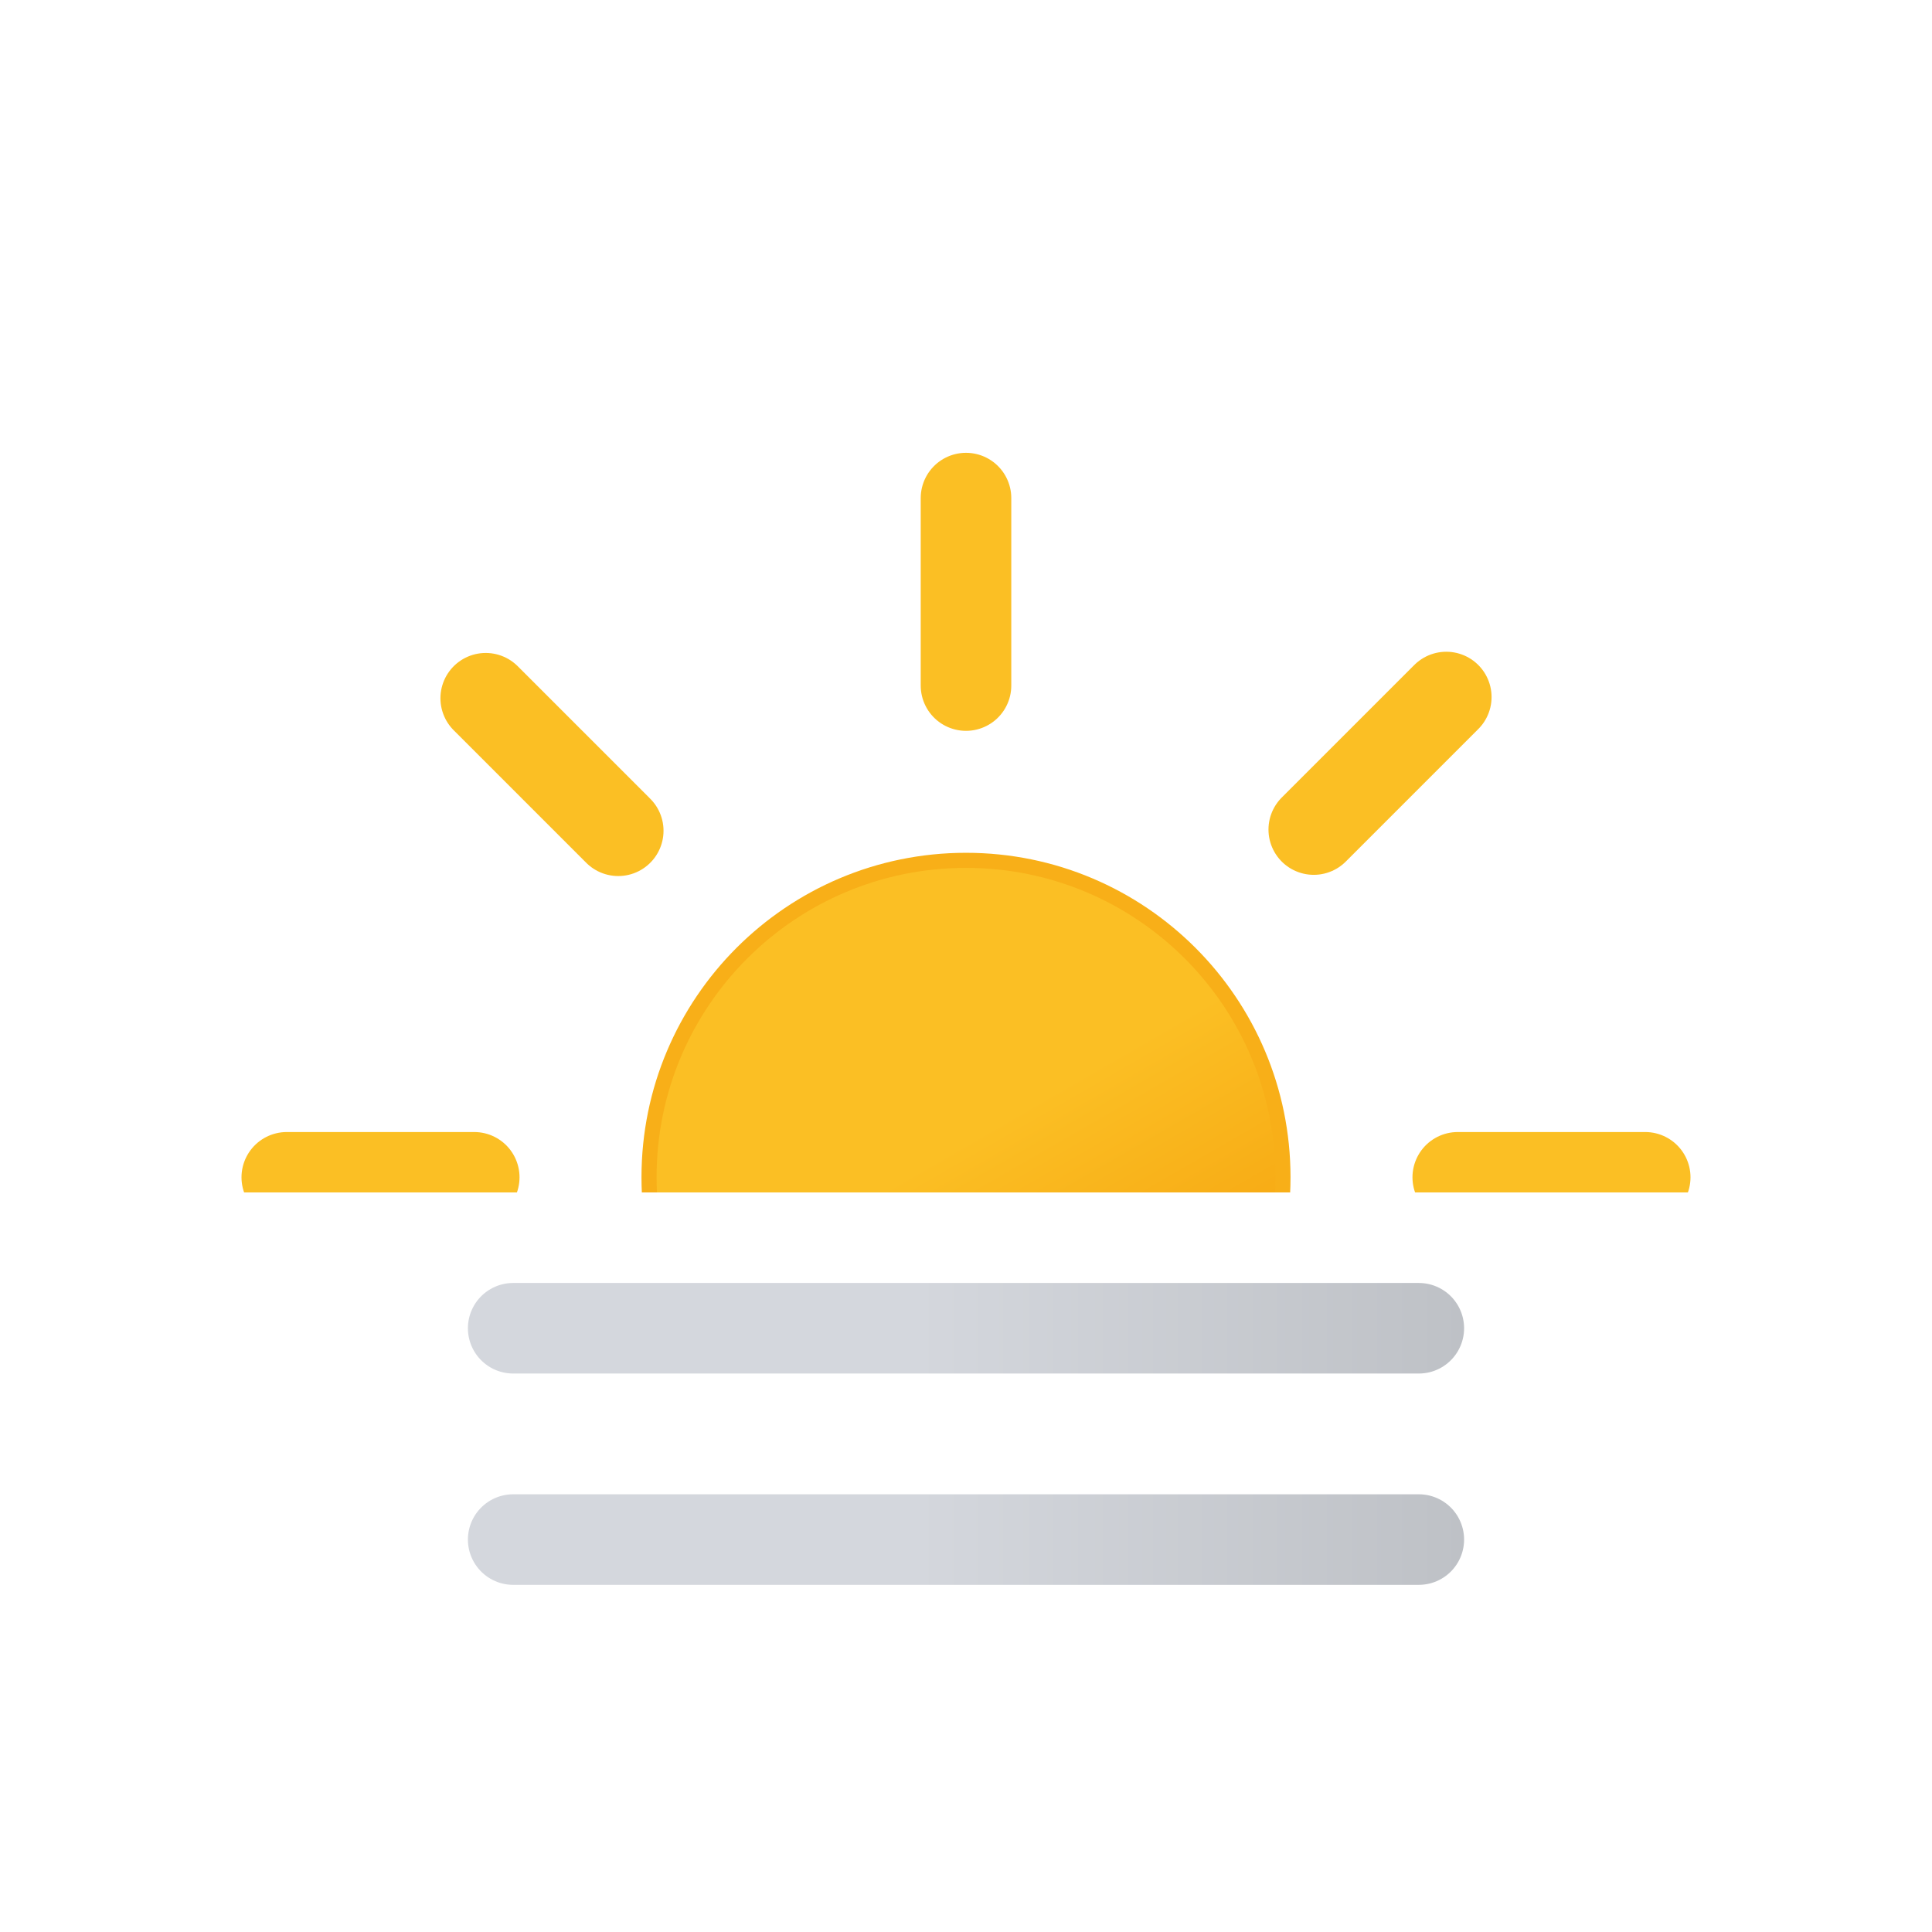
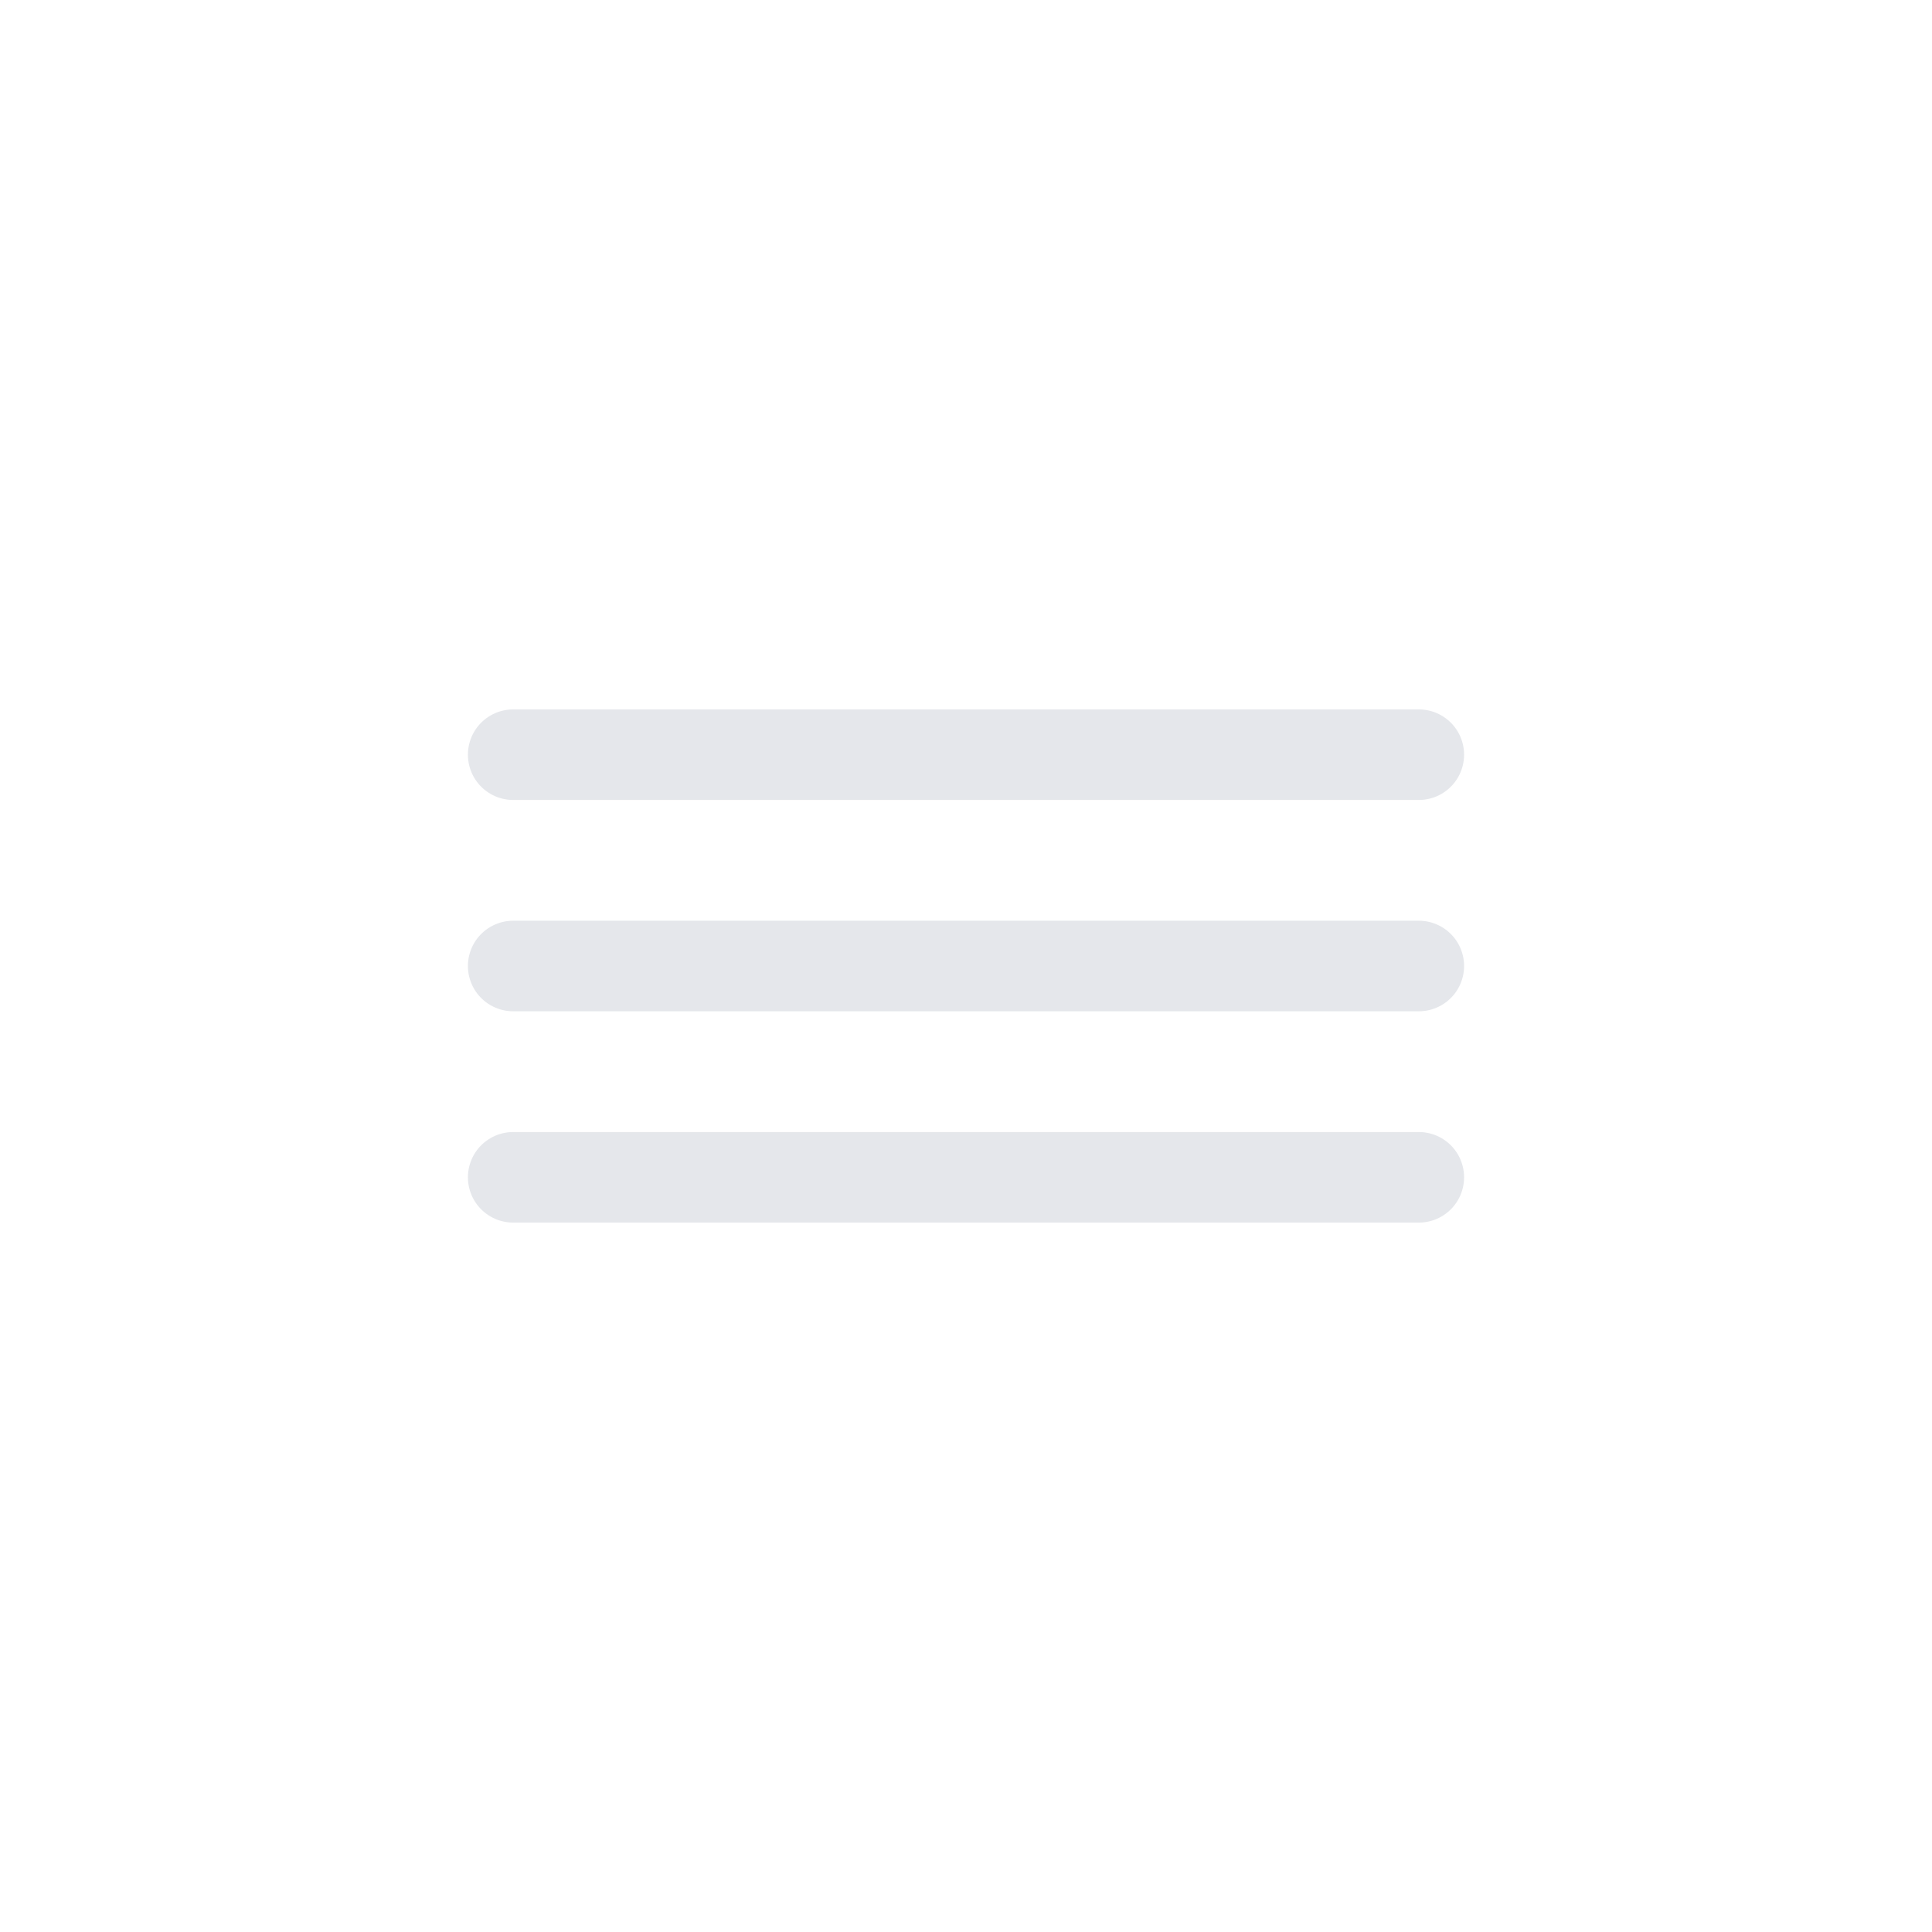
- <svg xmlns="http://www.w3.org/2000/svg" xmlns:xlink="http://www.w3.org/1999/xlink" viewBox="0 0 64 64">
-   <defs>
-     <linearGradient id="c" x1="26.75" x2="37.25" y1="29.91" y2="48.09" gradientUnits="userSpaceOnUse">
-       <stop offset="0" stop-color="#fbbf24" />
-       <stop offset=".45" stop-color="#fbbf24" />
-       <stop offset="1" stop-color="#f59e0b" />
-     </linearGradient>
-     <linearGradient id="a" x1="15.5" x2="48.5" y1="44" y2="44" gradientUnits="userSpaceOnUse">
-       <stop offset="0" stop-color="#d4d7dd" />
-       <stop offset=".45" stop-color="#d4d7dd" />
-       <stop offset="1" stop-color="#bec1c6" />
-     </linearGradient>
-     <linearGradient id="d" y1="51" y2="51" xlink:href="#a" />
-     <clipPath id="b">
-       <path fill="none" d="M0 7.5h64v32H0z" />
-     </clipPath>
-   </defs>
-   <g stroke-miterlimit="10" clip-path="url(#b)">
-     <circle cx="32" cy="39" r="10.5" fill="url(#c)" stroke="#f8af18" stroke-width=".5" />
-     <path fill="none" stroke="#fbbf24" stroke-linecap="round" stroke-width="3" d="M32 22.71V16.5m0 45v-6.21m11.52-27.81l4.39-4.39M16.09 54.91l4.39-4.39m0-23l-4.39-4.39m31.82 31.78l-4.39-4.39M15.71 39H9.5m45 0h-6.21">
-       <animateTransform attributeName="transform" dur="45s" repeatCount="indefinite" type="rotate" values="0 32 39; 360 32 39" />
-     </path>
+ <svg xmlns="http://www.w3.org/2000/svg" viewBox="0 0 64 64">
+   <g>
+     <path fill="none" stroke="#e5e7eb" stroke-linecap="round" stroke-miterlimit="10" stroke-width="3" d="M17 32h30" />
+     <animateTransform attributeName="transform" begin="0s" dur="5s" repeatCount="indefinite" type="translate" values="-4 0; 4 0; -4 0" />
  </g>
-   <path fill="none" stroke="url(#a)" stroke-linecap="round" stroke-miterlimit="10" stroke-width="3" d="M17 44h30">
-     <animateTransform attributeName="transform" begin="0s" dur="5s" repeatCount="indefinite" type="translate" values="-4 0; 4 0; -4 0" />
-   </path>
-   <path fill="none" stroke="url(#d)" stroke-linecap="round" stroke-miterlimit="10" stroke-width="3" d="M17 51h30">
+   <g>
+     <path fill="none" stroke="#e5e7eb" stroke-linecap="round" stroke-miterlimit="10" stroke-width="3" d="M17 39h30" />
+     <animateTransform attributeName="transform" begin="-2s" dur="5s" repeatCount="indefinite" type="translate" values="-3 0; 3 0; -3 0" />
+   </g>
+   <g>
+     <path fill="none" stroke="#e5e7eb" stroke-linecap="round" stroke-miterlimit="10" stroke-width="3" d="M17 25h30" />
    <animateTransform attributeName="transform" begin="-4s" dur="5s" repeatCount="indefinite" type="translate" values="-4 0; 4 0; -4 0" />
-   </path>
+   </g>
</svg>
